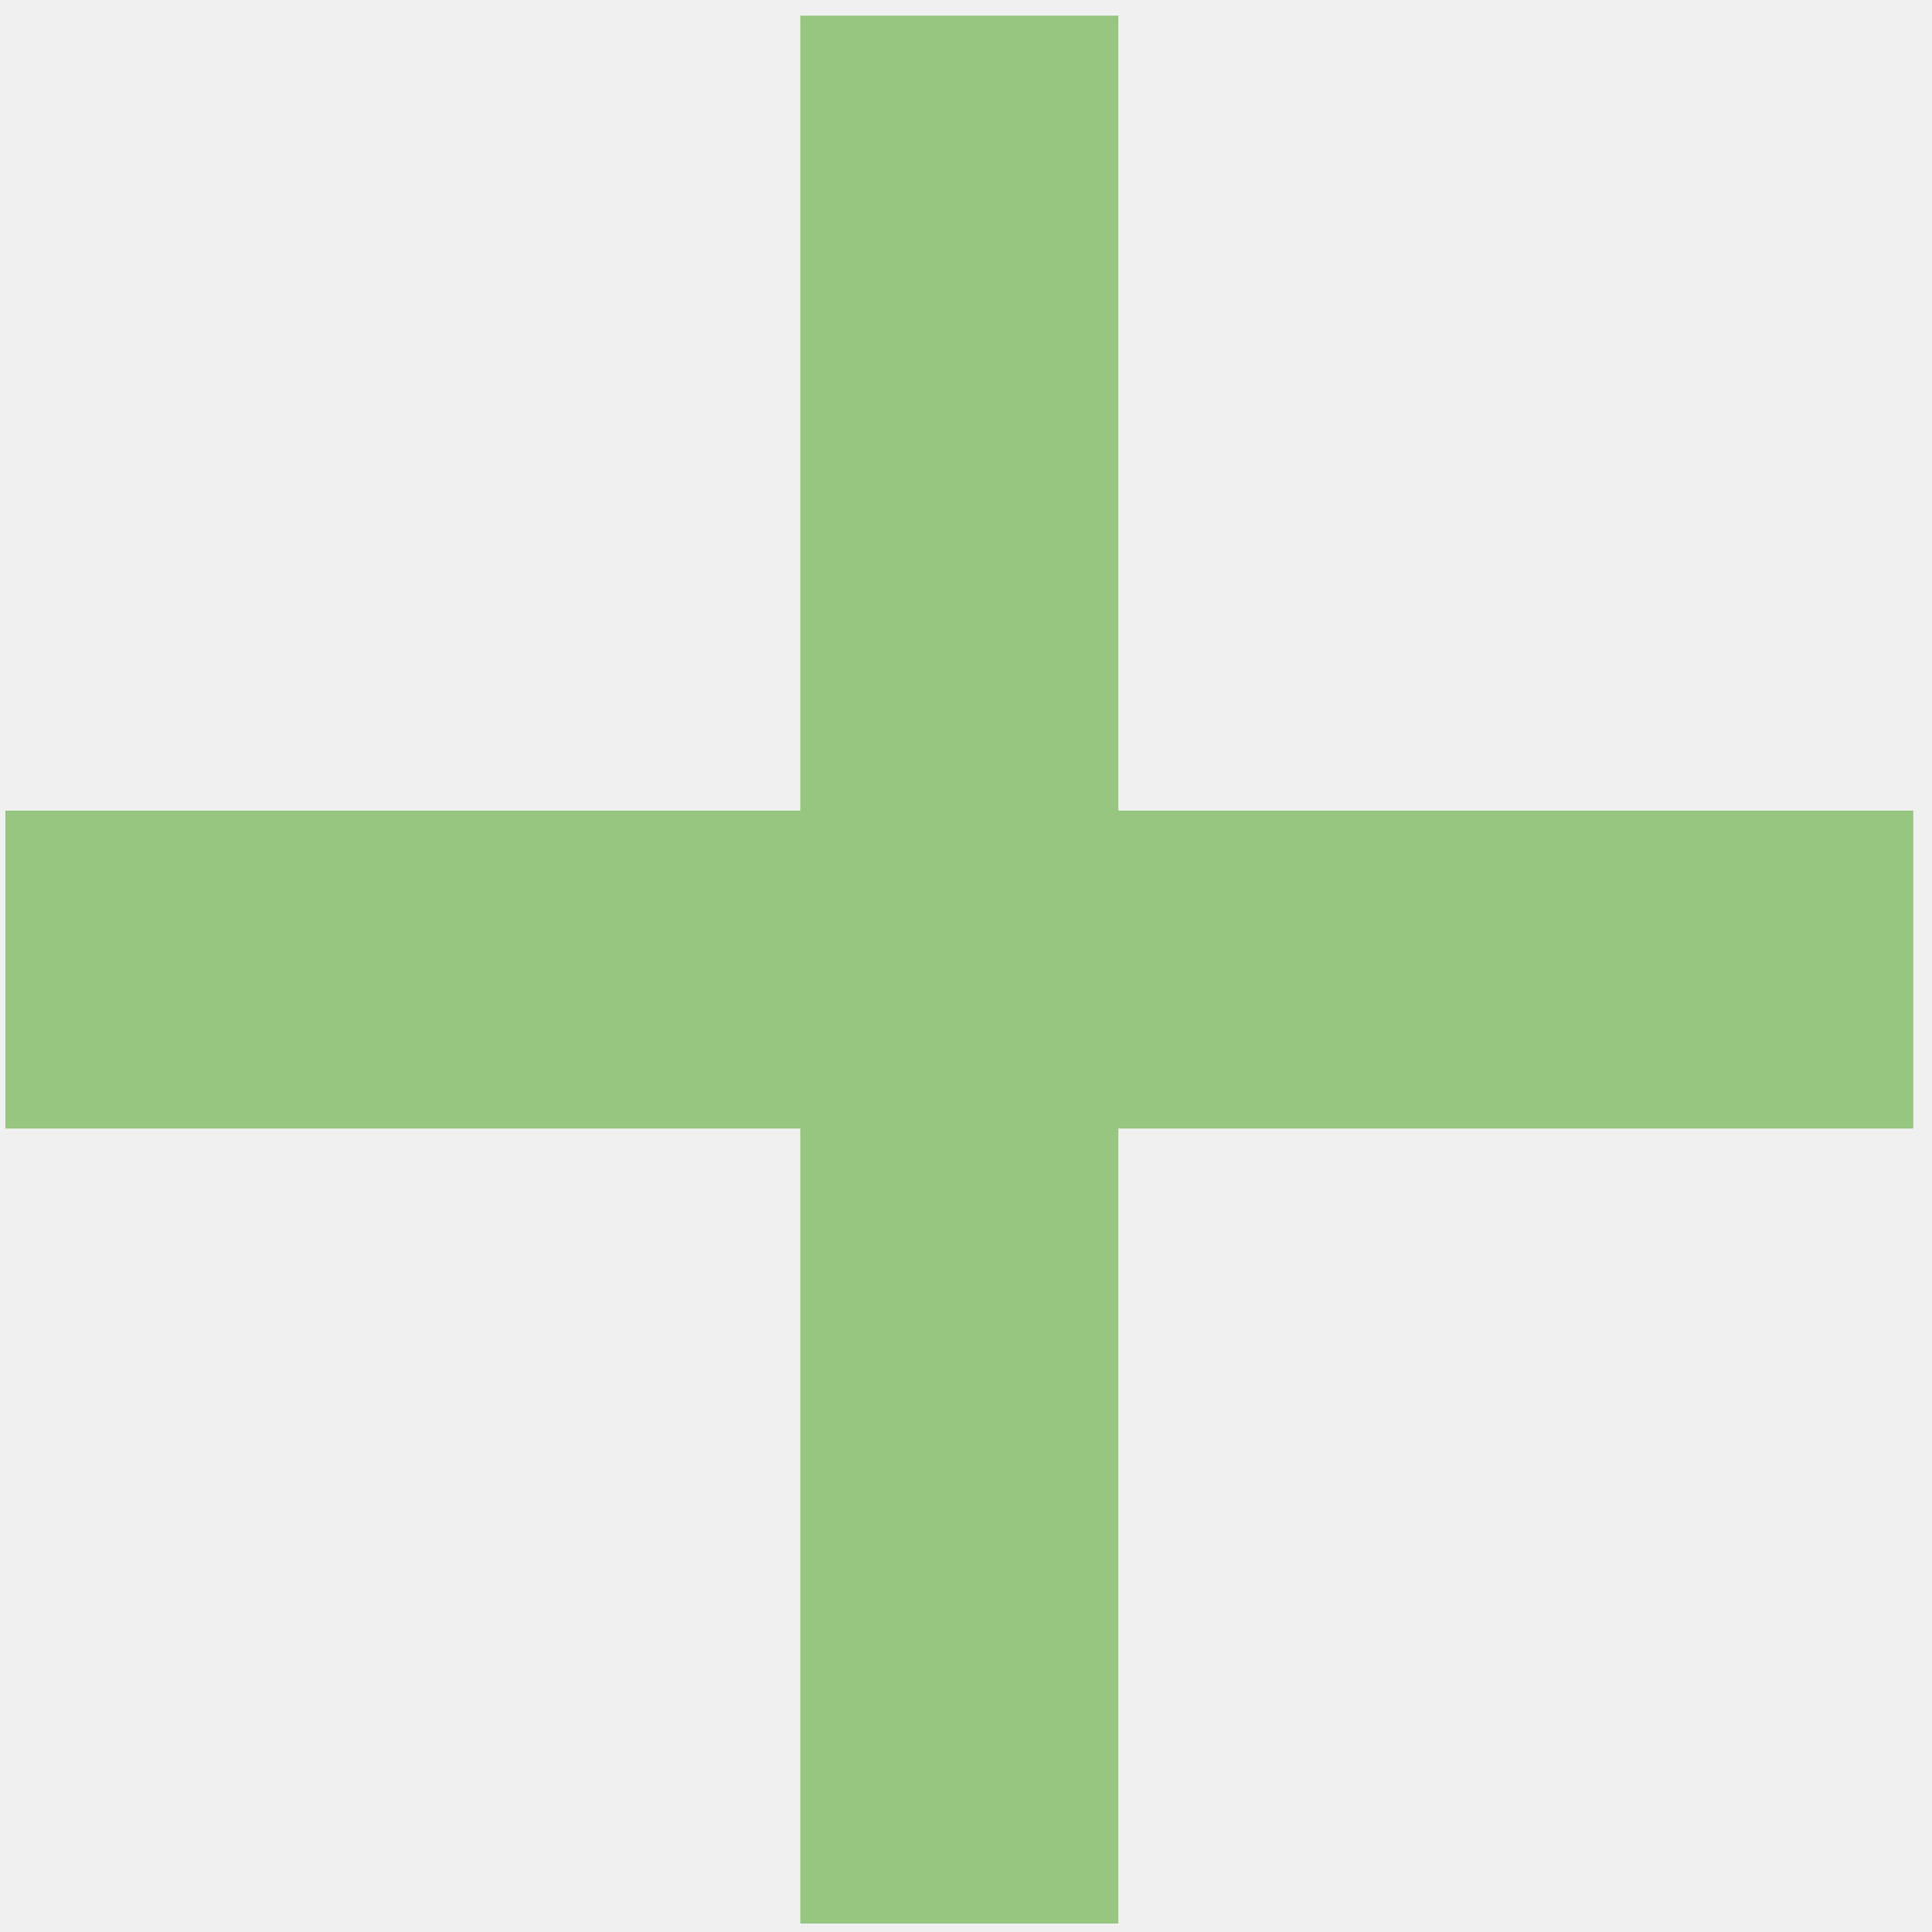
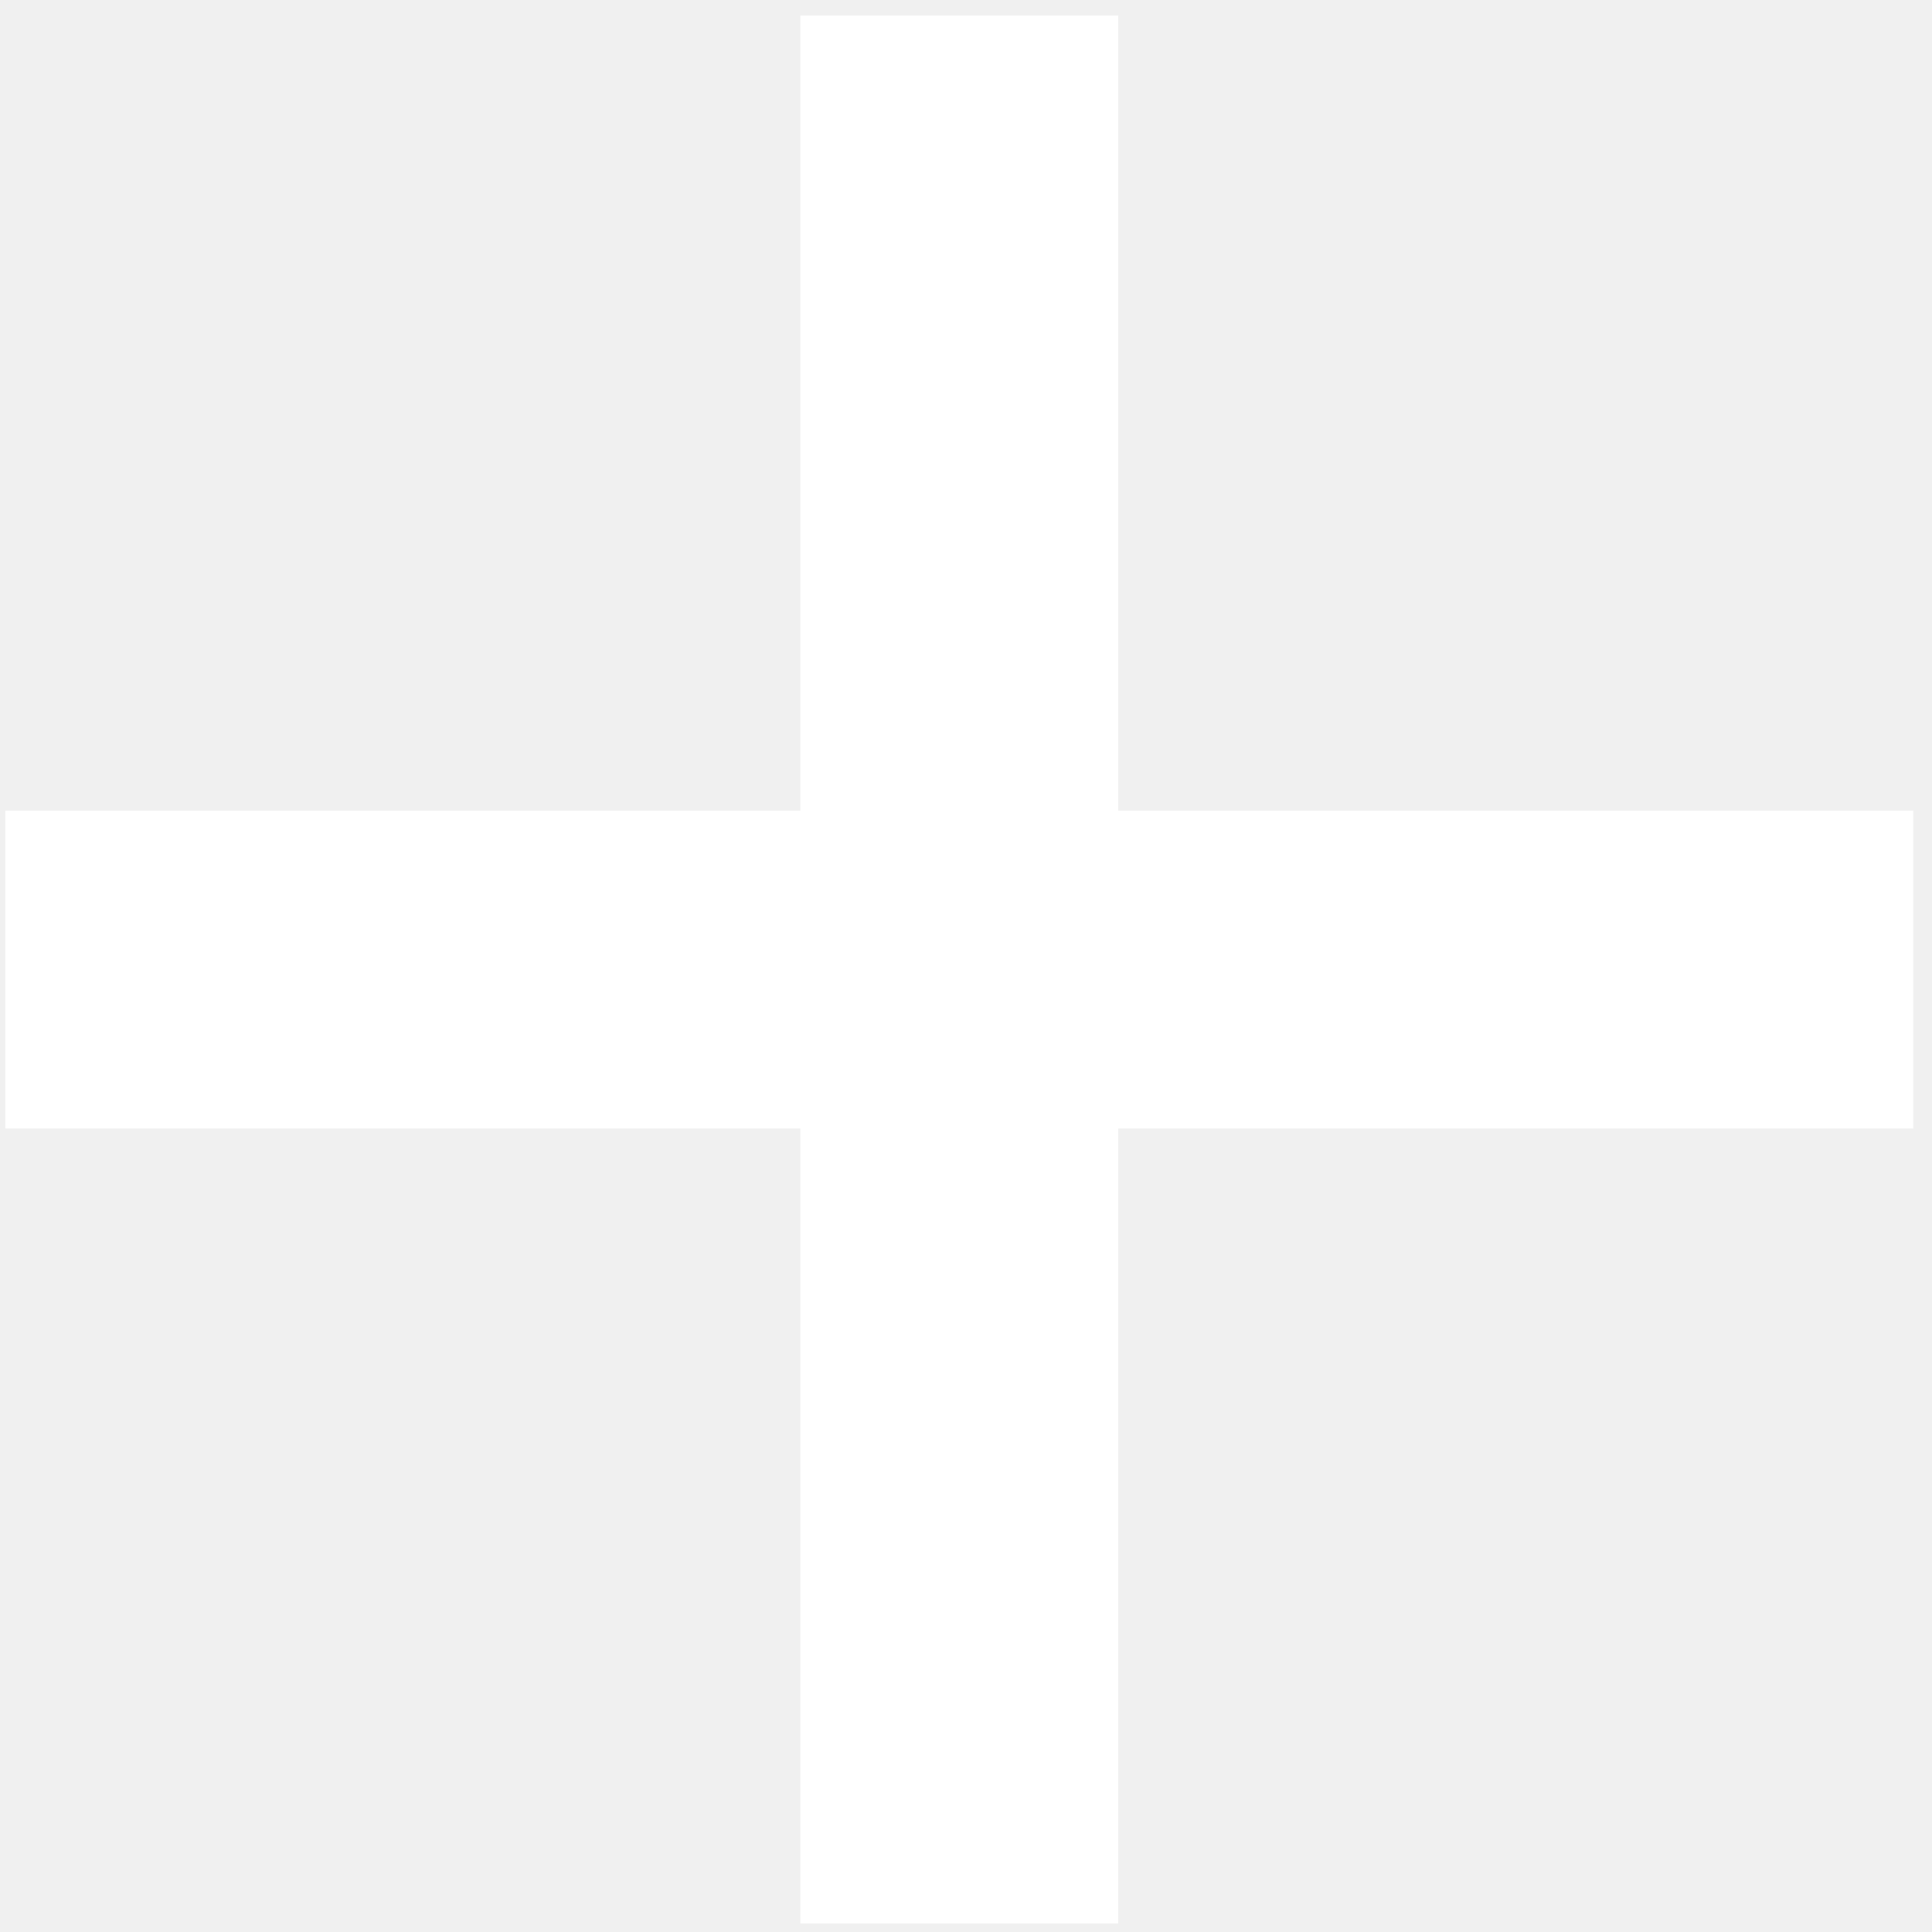
- <svg xmlns="http://www.w3.org/2000/svg" width="37" height="37" viewBox="0 0 37 37" fill="none">
+ <svg xmlns="http://www.w3.org/2000/svg" width="15" height="15" viewBox="0 0 37 37" fill="none">
  <g clip-path="url(#clip0)">
-     <path d="M36.641 15.524H21.417V0.299H15.327V15.524H0.103V21.613H15.327V36.838H21.417V21.613H36.641V15.524Z" fill="#96C67F" />
+     <path d="M36.641 15.524H21.417V0.299H15.327V15.524H0.103V21.613H15.327V36.838H21.417V21.613H36.641V15.524Z" fill="#ffffff" />
  </g>
  <defs>
    <clipPath id="clip0">
      <rect width="36.538" height="36.538" fill="white" transform="translate(0.102539 0.299133)" />
    </clipPath>
  </defs>
</svg>
